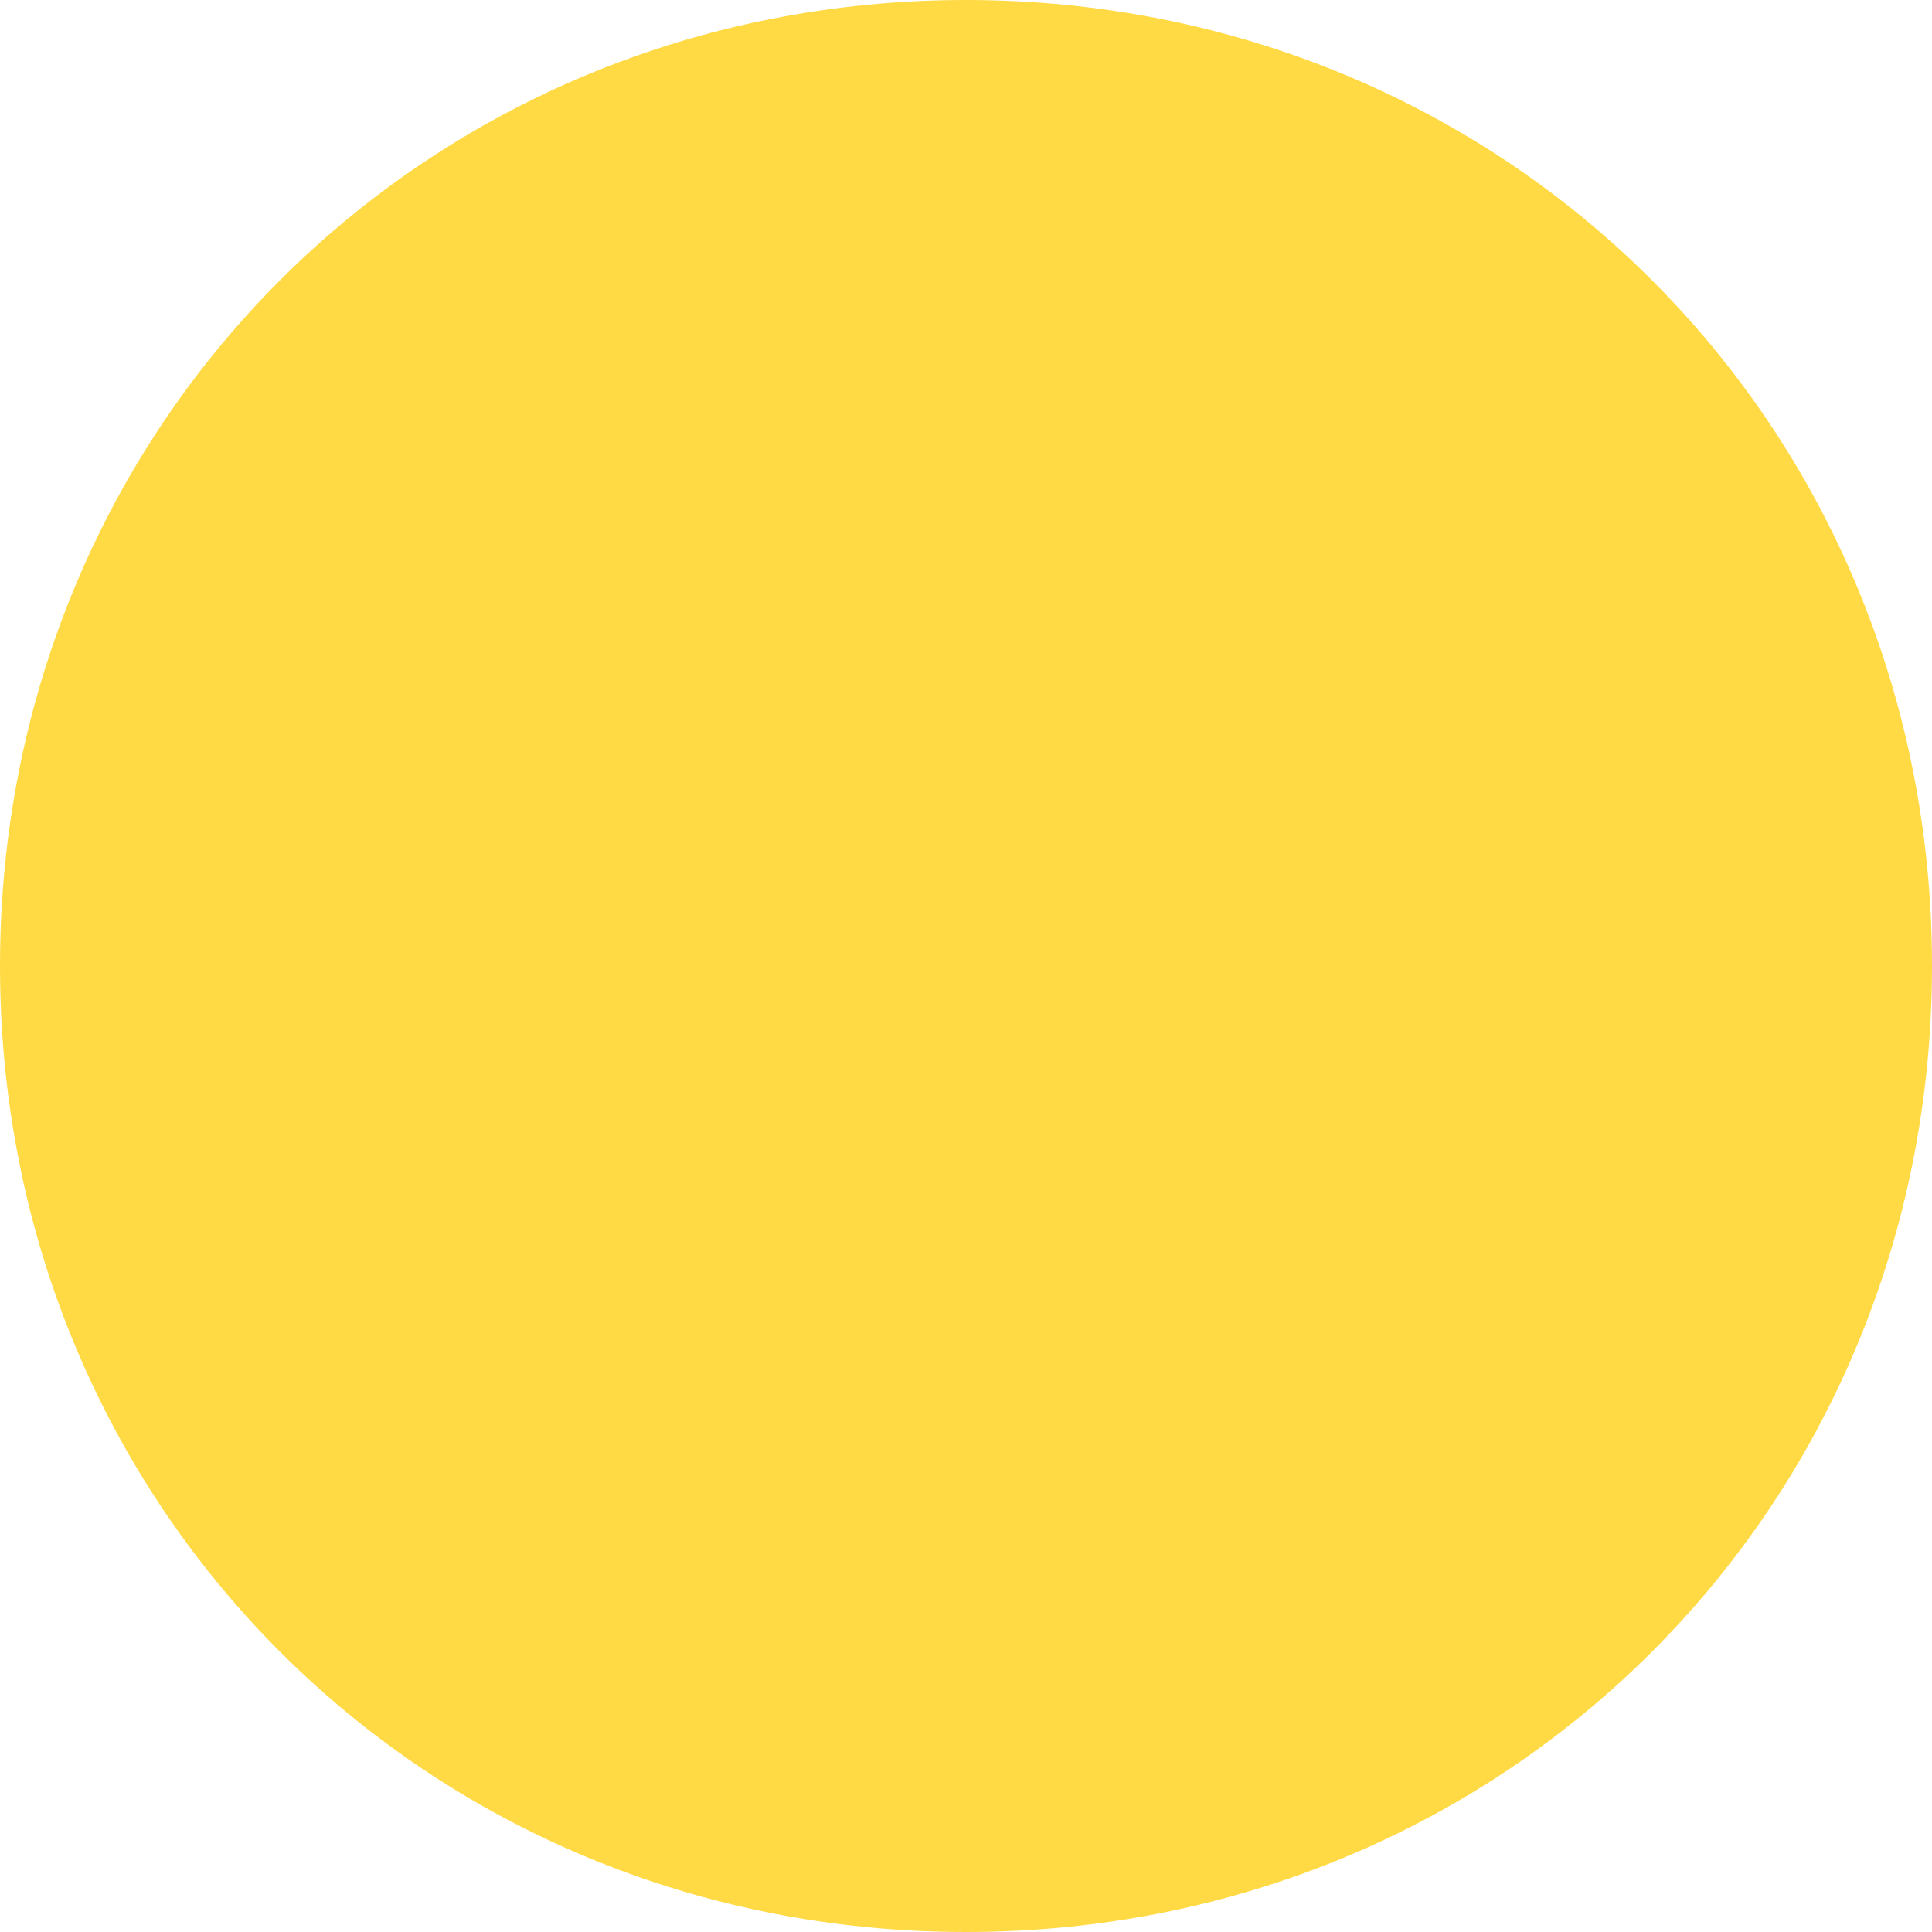
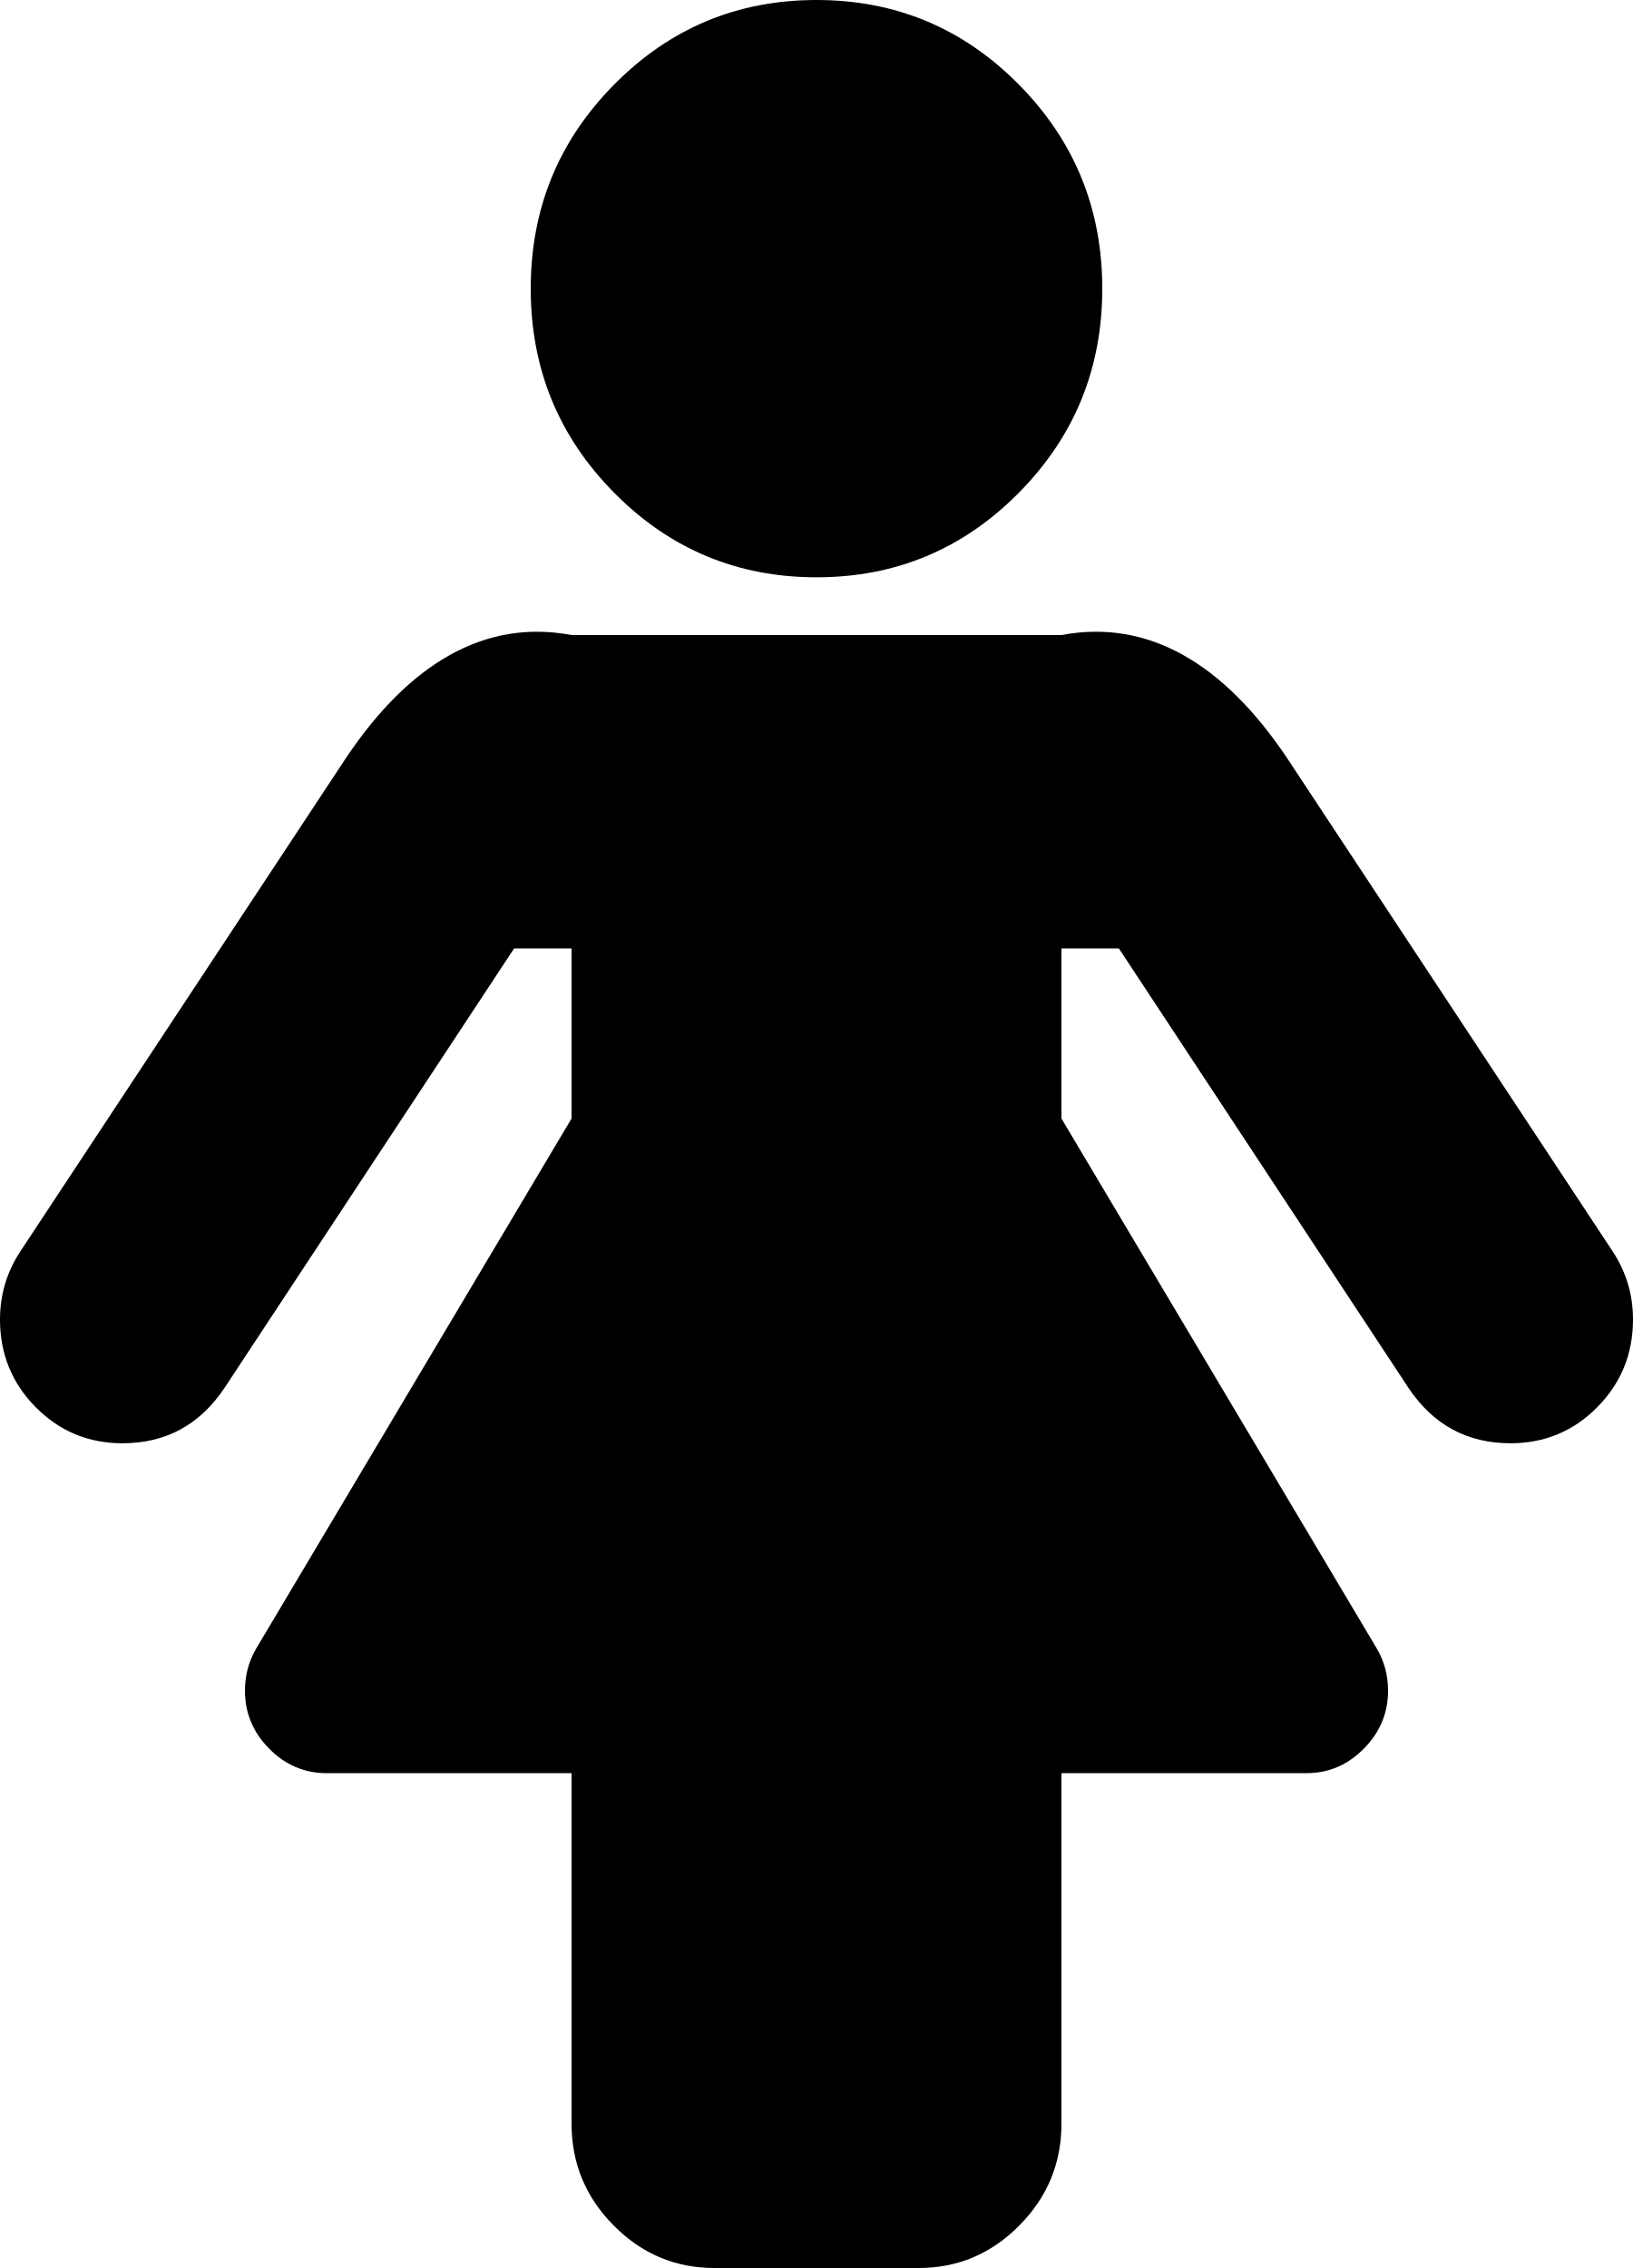
- <svg xmlns="http://www.w3.org/2000/svg" version="1.1" width="14px" height="14px">
-   <g transform="matrix(1 0 0 1 -354 -566 )">
-     <path d="M 361 566  C 364.92 566  368 569.08  368 573  C 368 576.92  364.92 580  361 580  C 357.08 580  354 576.92  354 573  C 354 569.08  357.08 566  361 566  Z " fill-rule="nonzero" fill="#ffda44" stroke="none" />
+ <svg xmlns="http://www.w3.org/2000/svg" version="1.1" width="36px" height="50px">
+   <g transform="matrix(1 0 0 1 -336 -208 )">
+     <path d="M 35.55 27.585  C 35.85 28.04  36 28.542  36 29.091  C 36 29.848  35.737 30.492  35.212 31.023  C 34.688 31.553  34.05 31.818  33.3 31.818  C 32.344 31.818  31.594 31.411  31.05 30.597  L 24.666 20.909  L 23.4 20.909  L 23.4 24.659  L 30.347 36.335  C 30.516 36.619  30.6 36.932  30.6 37.273  C 30.6 37.765  30.422 38.191  30.066 38.551  C 29.709 38.911  29.288 39.091  28.8 39.091  L 23.4 39.091  L 23.4 46.818  C 23.4 47.689  23.091 48.438  22.472 49.062  C 21.853 49.688  21.113 50  20.25 50  L 15.75 50  C 14.887 50  14.147 49.688  13.528 49.062  C 12.909 48.438  12.6 47.689  12.6 46.818  L 12.6 39.091  L 7.2 39.091  C 6.713 39.091  6.291 38.911  5.934 38.551  C 5.578 38.191  5.4 37.765  5.4 37.273  C 5.4 36.932  5.484 36.619  5.653 36.335  L 12.6 24.659  L 12.6 20.909  L 11.334 20.909  L 4.95 30.597  C 4.406 31.411  3.656 31.818  2.7 31.818  C 1.95 31.818  1.312 31.553  0.787 31.023  C 0.263 30.492  0 29.848  0 29.091  C 0 28.542  0.15 28.04  0.45 27.585  L 7.65 16.676  C 9.019 14.65  10.669 13.636  12.6 14  L 23.4 14  C 25.331 13.636  26.981 14.65  28.35 16.676  L 35.55 27.585  Z M 22.458 1.861  C 23.686 3.101  24.3 4.602  24.3 6.364  C 24.3 8.125  23.686 9.626  22.458 10.866  C 21.23 12.107  19.744 12.727  18 12.727  C 16.256 12.727  14.77 12.107  13.542 10.866  C 12.314 9.626  11.7 8.125  11.7 6.364  C 11.7 4.602  12.314 3.101  13.542 1.861  C 14.77 0.62  16.256 0  18 0  C 19.744 0  21.23 0.62  22.458 1.861  Z " fill-rule="nonzero" fill="#000000" stroke="none" transform="matrix(1 0 0 1 336 208 )" />
  </g>
</svg>
